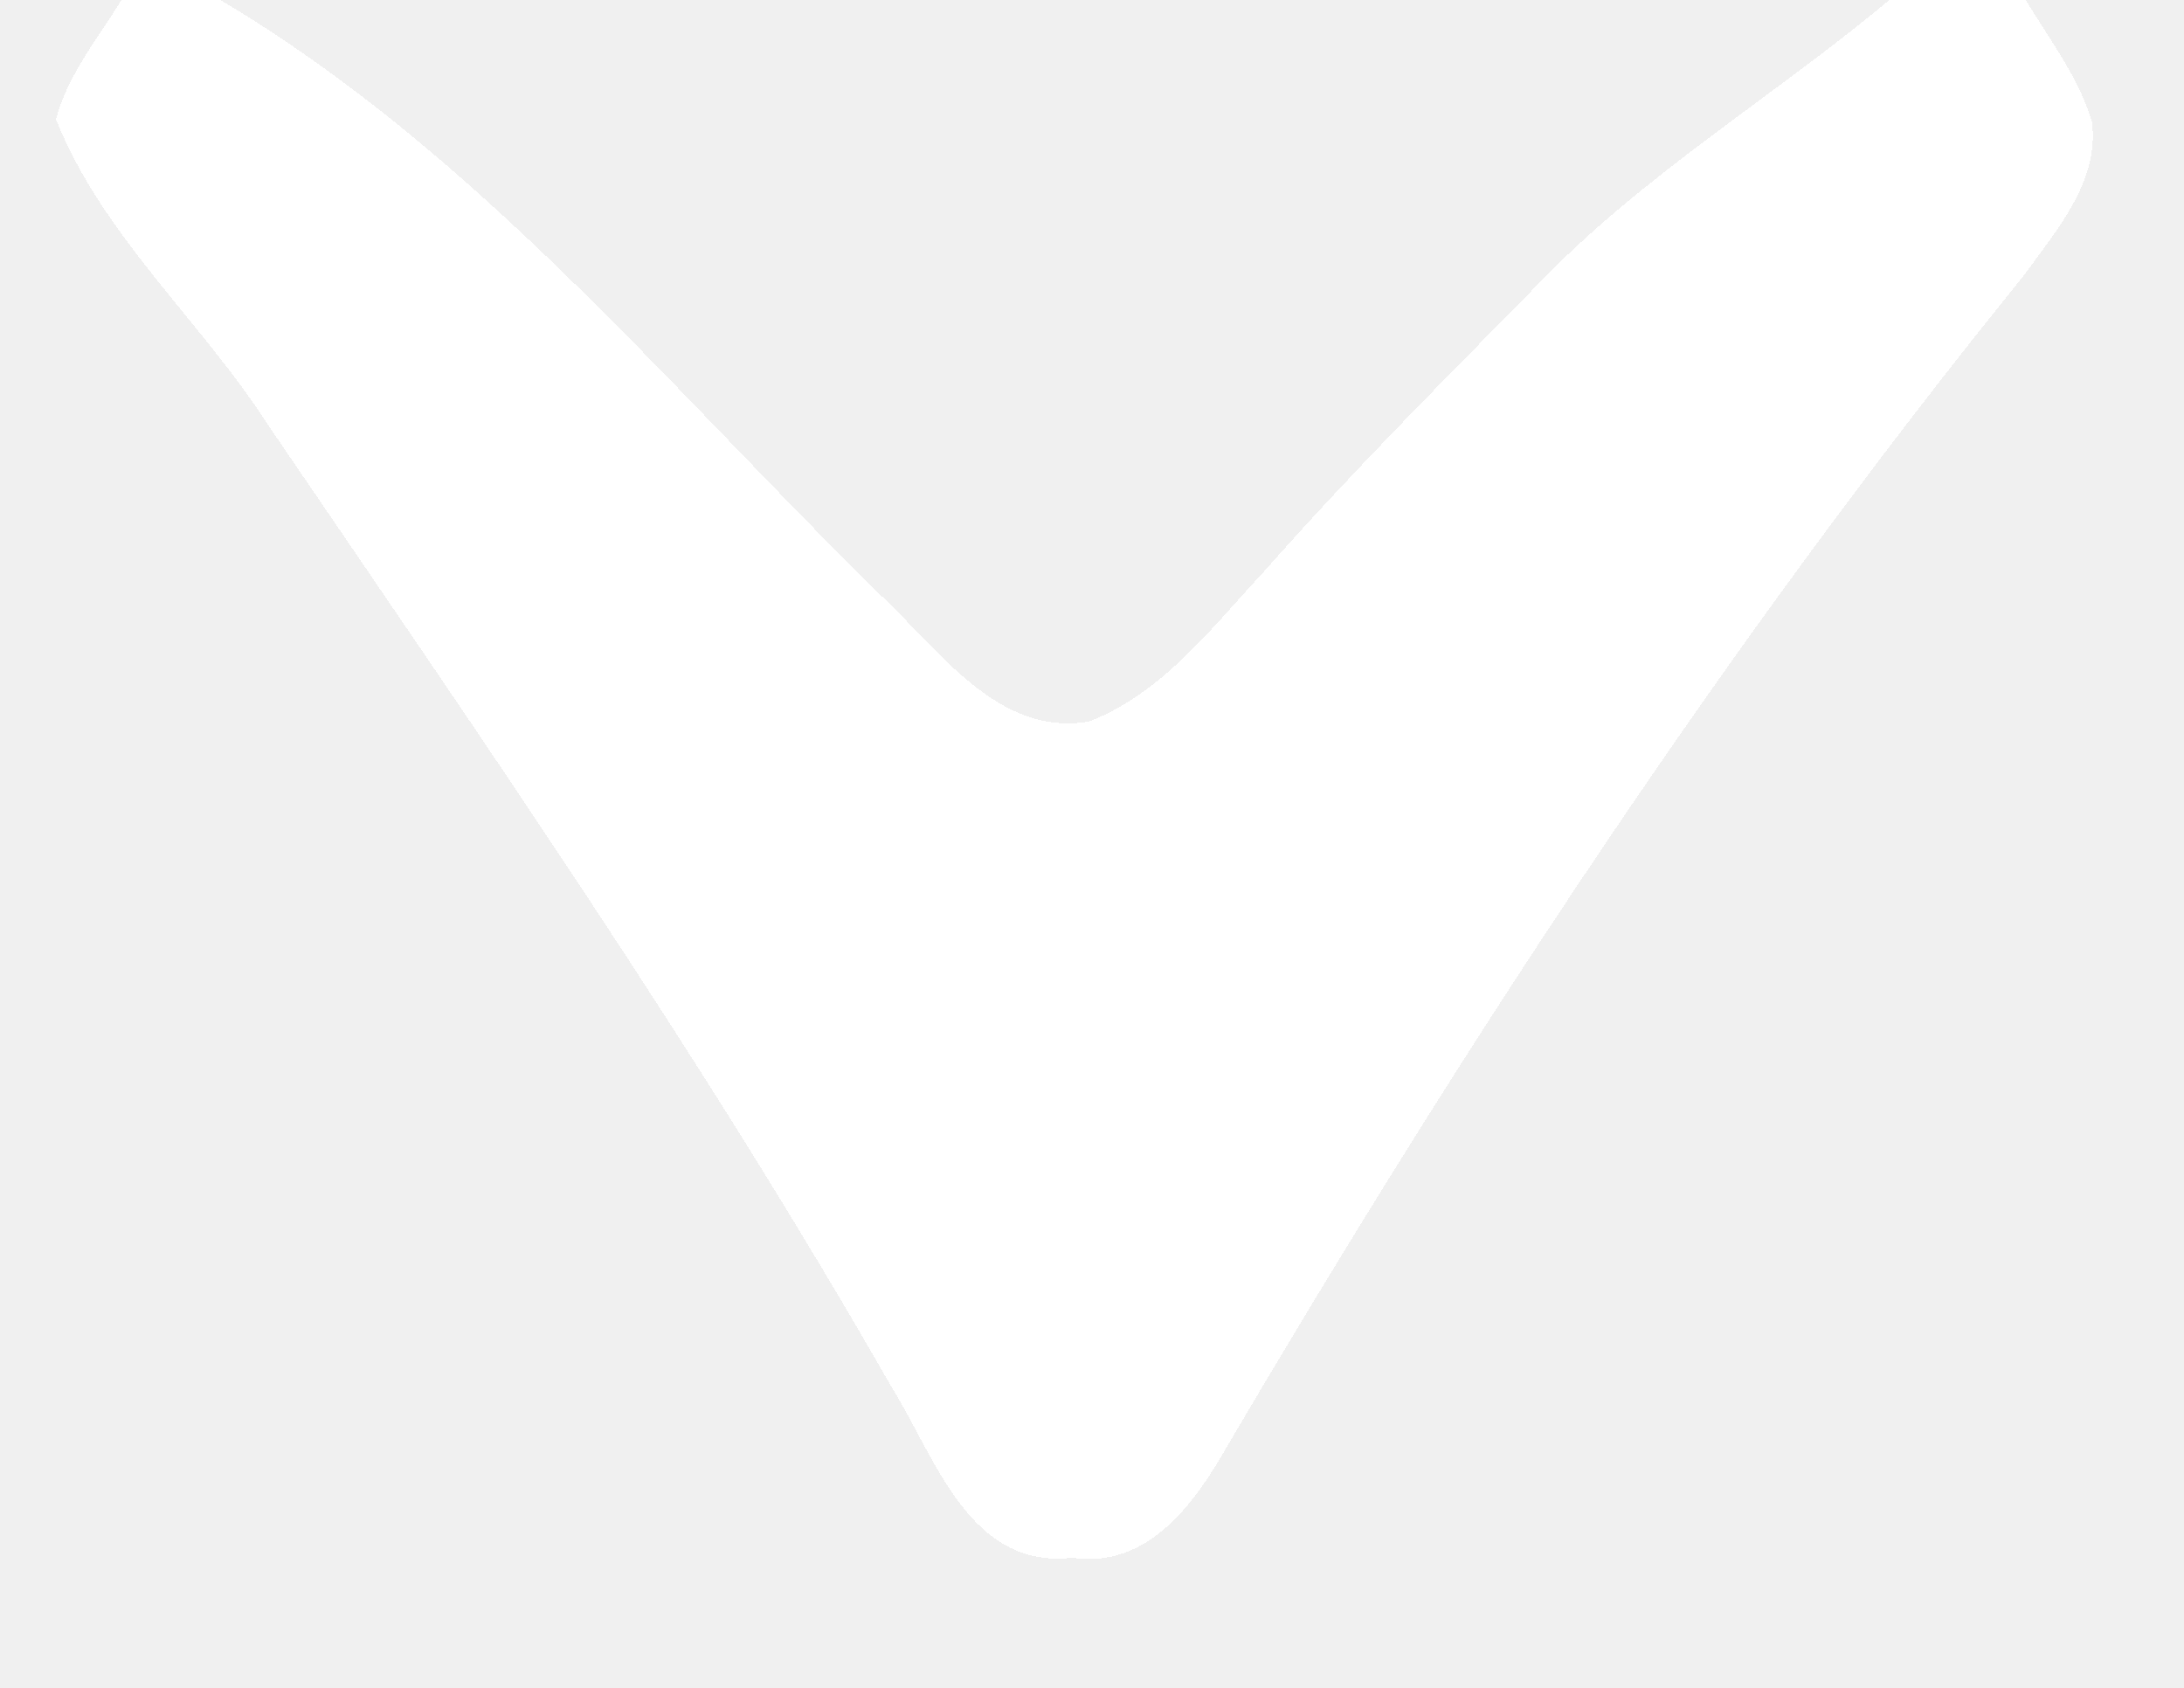
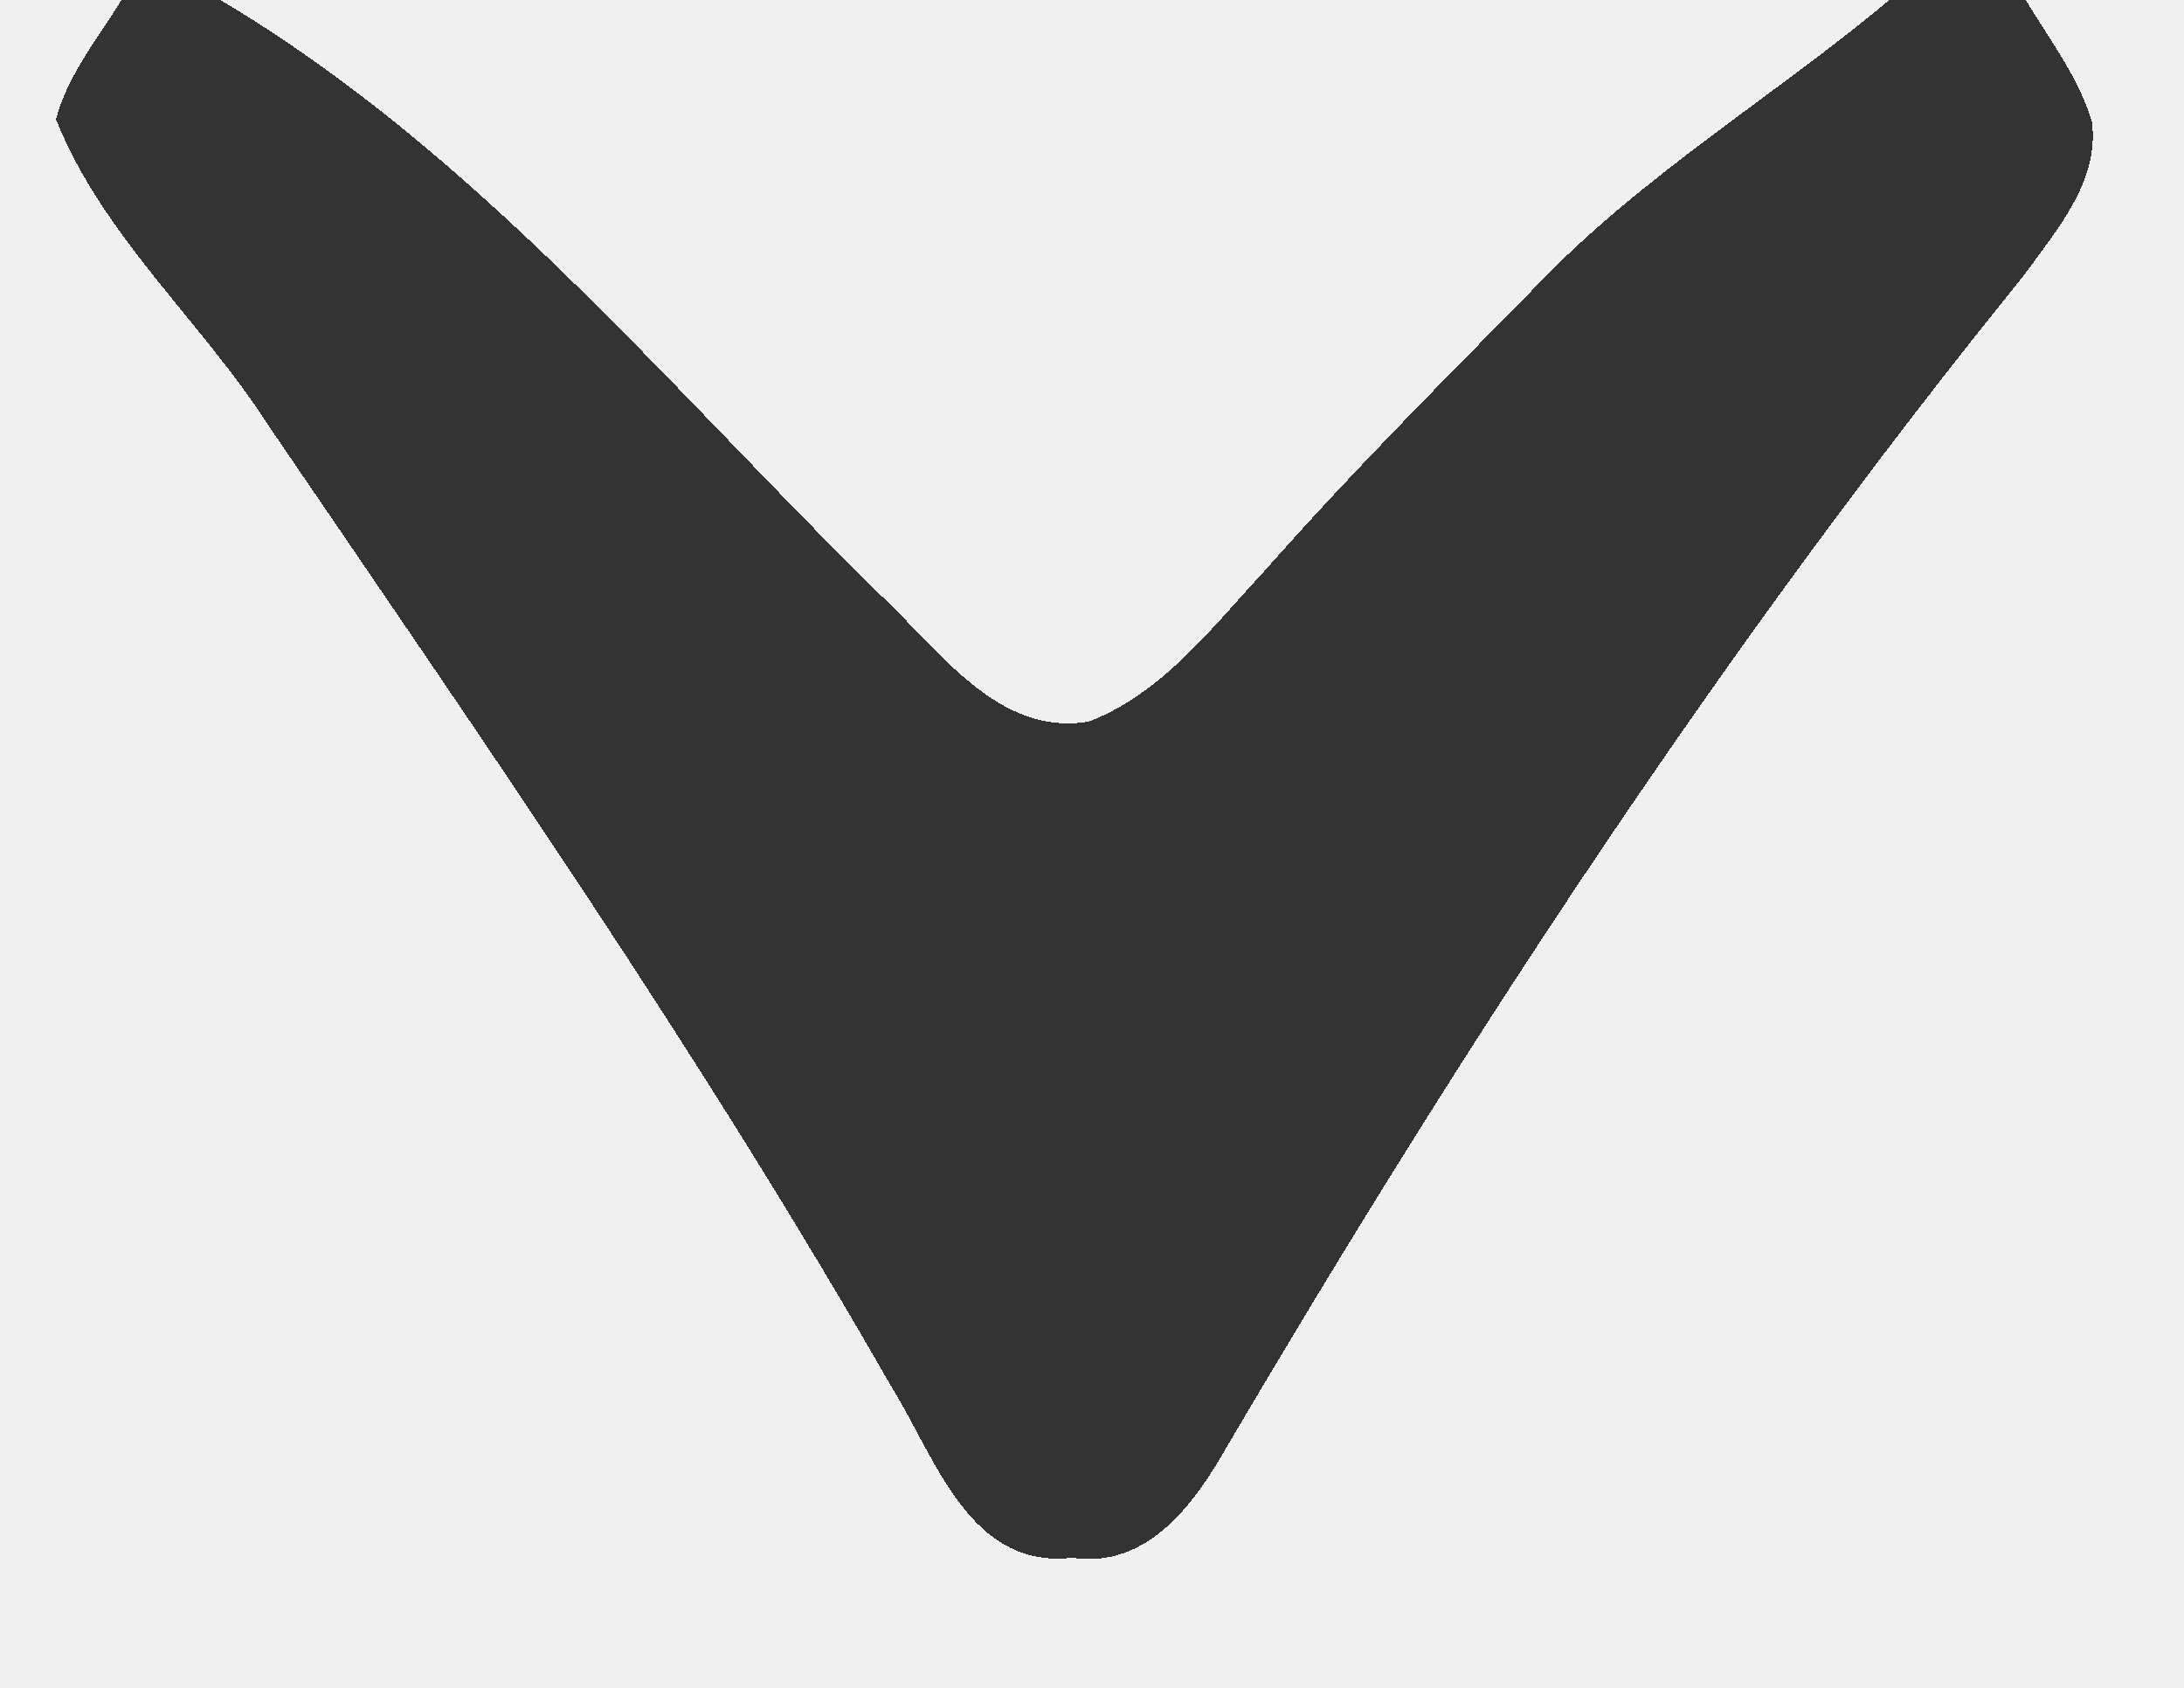
<svg xmlns="http://www.w3.org/2000/svg" width="100%" height="100%" viewBox="0 0 110 85" version="1.1" style="stroke-antialiasing:true" shape-rendering="crispEdges">
-   <path class="svg-arrow-fit" id="target" fill="#ffffff" d=" M 6.12 0.00 L 11.10 0.00 C 23.99 7.65 33.63 19.41 44.19 29.82 C 47.20 32.57 50.23 37.16 54.87 36.33 C 58.59 34.88 61.08 31.55 63.72 28.72 C 68.09 23.76 72.77 19.10 77.39 14.39 C 82.68 8.84 89.31 4.89 95.16 0.00 L 102.03 0.00 C 103.22 1.98 104.68 3.87 105.36 6.11 C 105.77 9.13 103.56 11.61 101.92 13.89 C 86.95 32.37 73.89 52.31 61.84 72.78 C 60.19 75.69 57.83 79.01 54.00 78.45 C 48.83 79.03 47.13 73.44 44.95 69.93 C 35.38 53.19 24.36 37.33 13.50 21.40 C 10.13 16.15 5.16 11.88 2.82 6.01 C 3.41 3.77 4.92 1.94 6.12 0.00 Z" />
+   <path class="svg-arrow-fit" id="target" fill="#333333" d=" M 6.12 0.00 L 11.10 0.00 C 23.99 7.65 33.63 19.41 44.19 29.82 C 47.20 32.57 50.23 37.16 54.87 36.33 C 58.59 34.88 61.08 31.55 63.72 28.72 C 68.09 23.76 72.77 19.10 77.39 14.39 C 82.68 8.84 89.31 4.89 95.16 0.00 L 102.03 0.00 C 103.22 1.98 104.68 3.87 105.36 6.11 C 105.77 9.13 103.56 11.61 101.92 13.89 C 86.95 32.37 73.89 52.31 61.84 72.78 C 60.19 75.69 57.83 79.01 54.00 78.45 C 48.83 79.03 47.13 73.44 44.95 69.93 C 35.38 53.19 24.36 37.33 13.50 21.40 C 10.13 16.15 5.16 11.88 2.82 6.01 C 3.41 3.77 4.92 1.94 6.12 0.00 Z" />
</svg>
